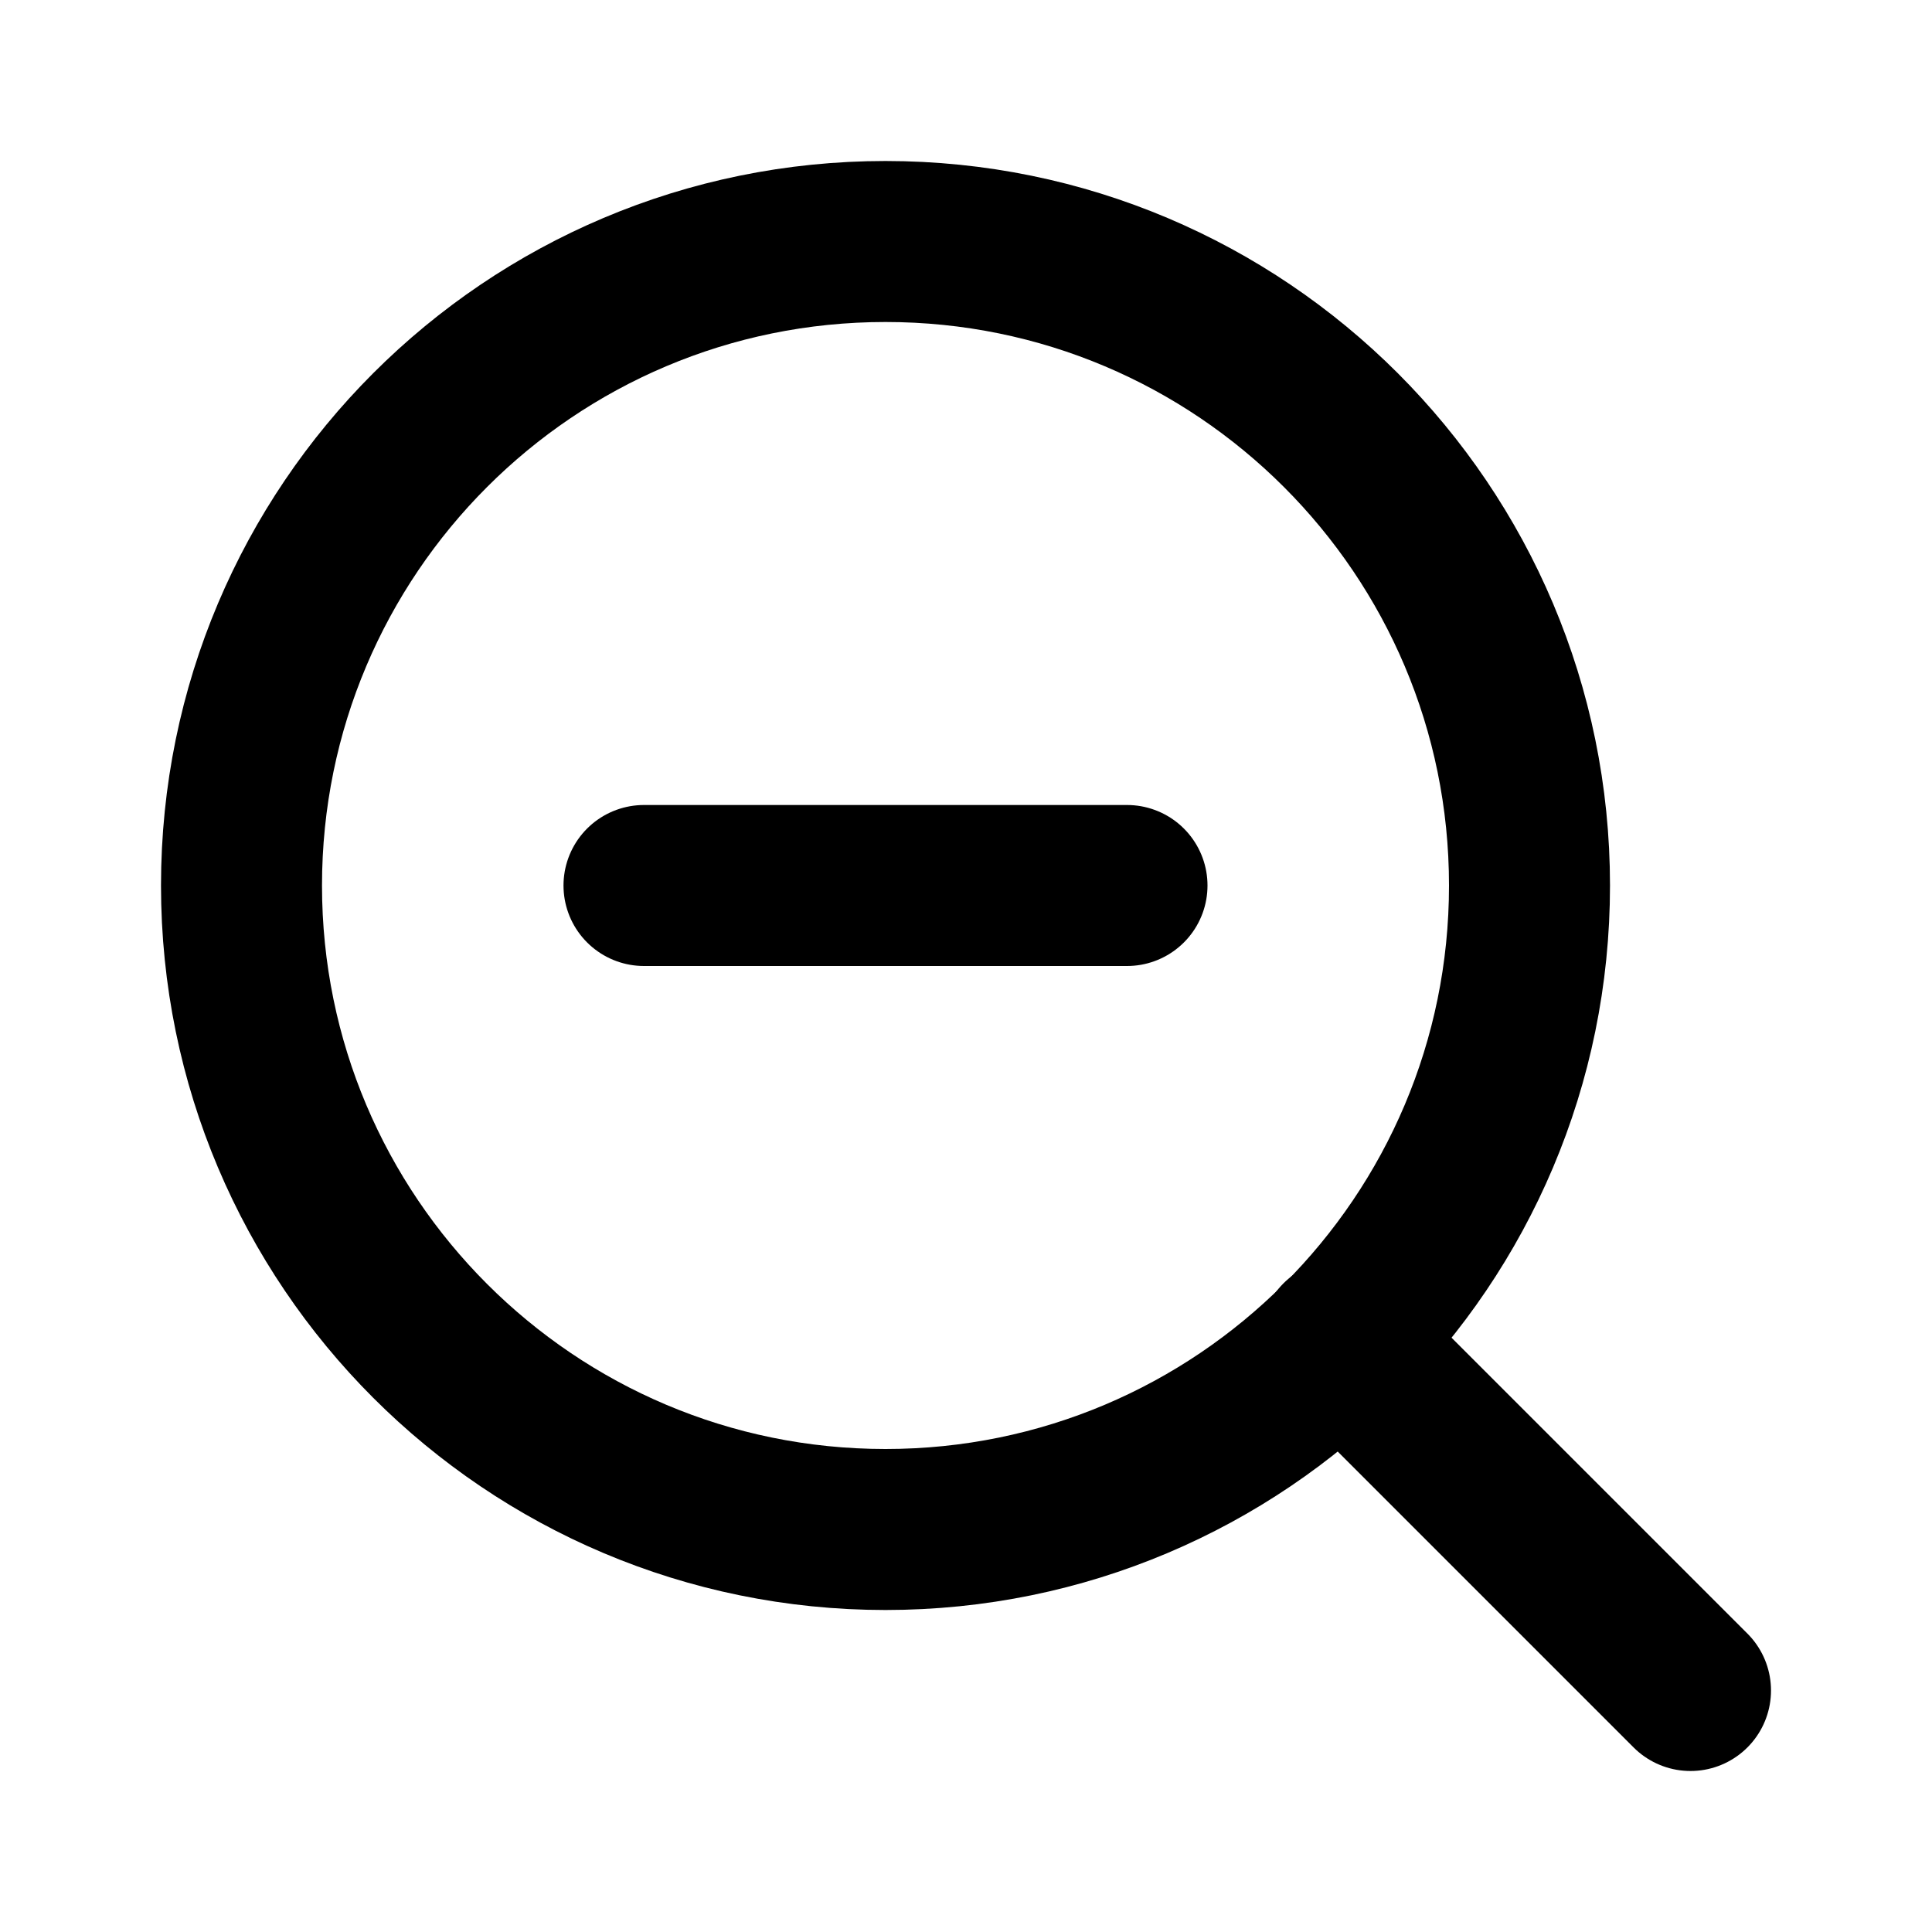
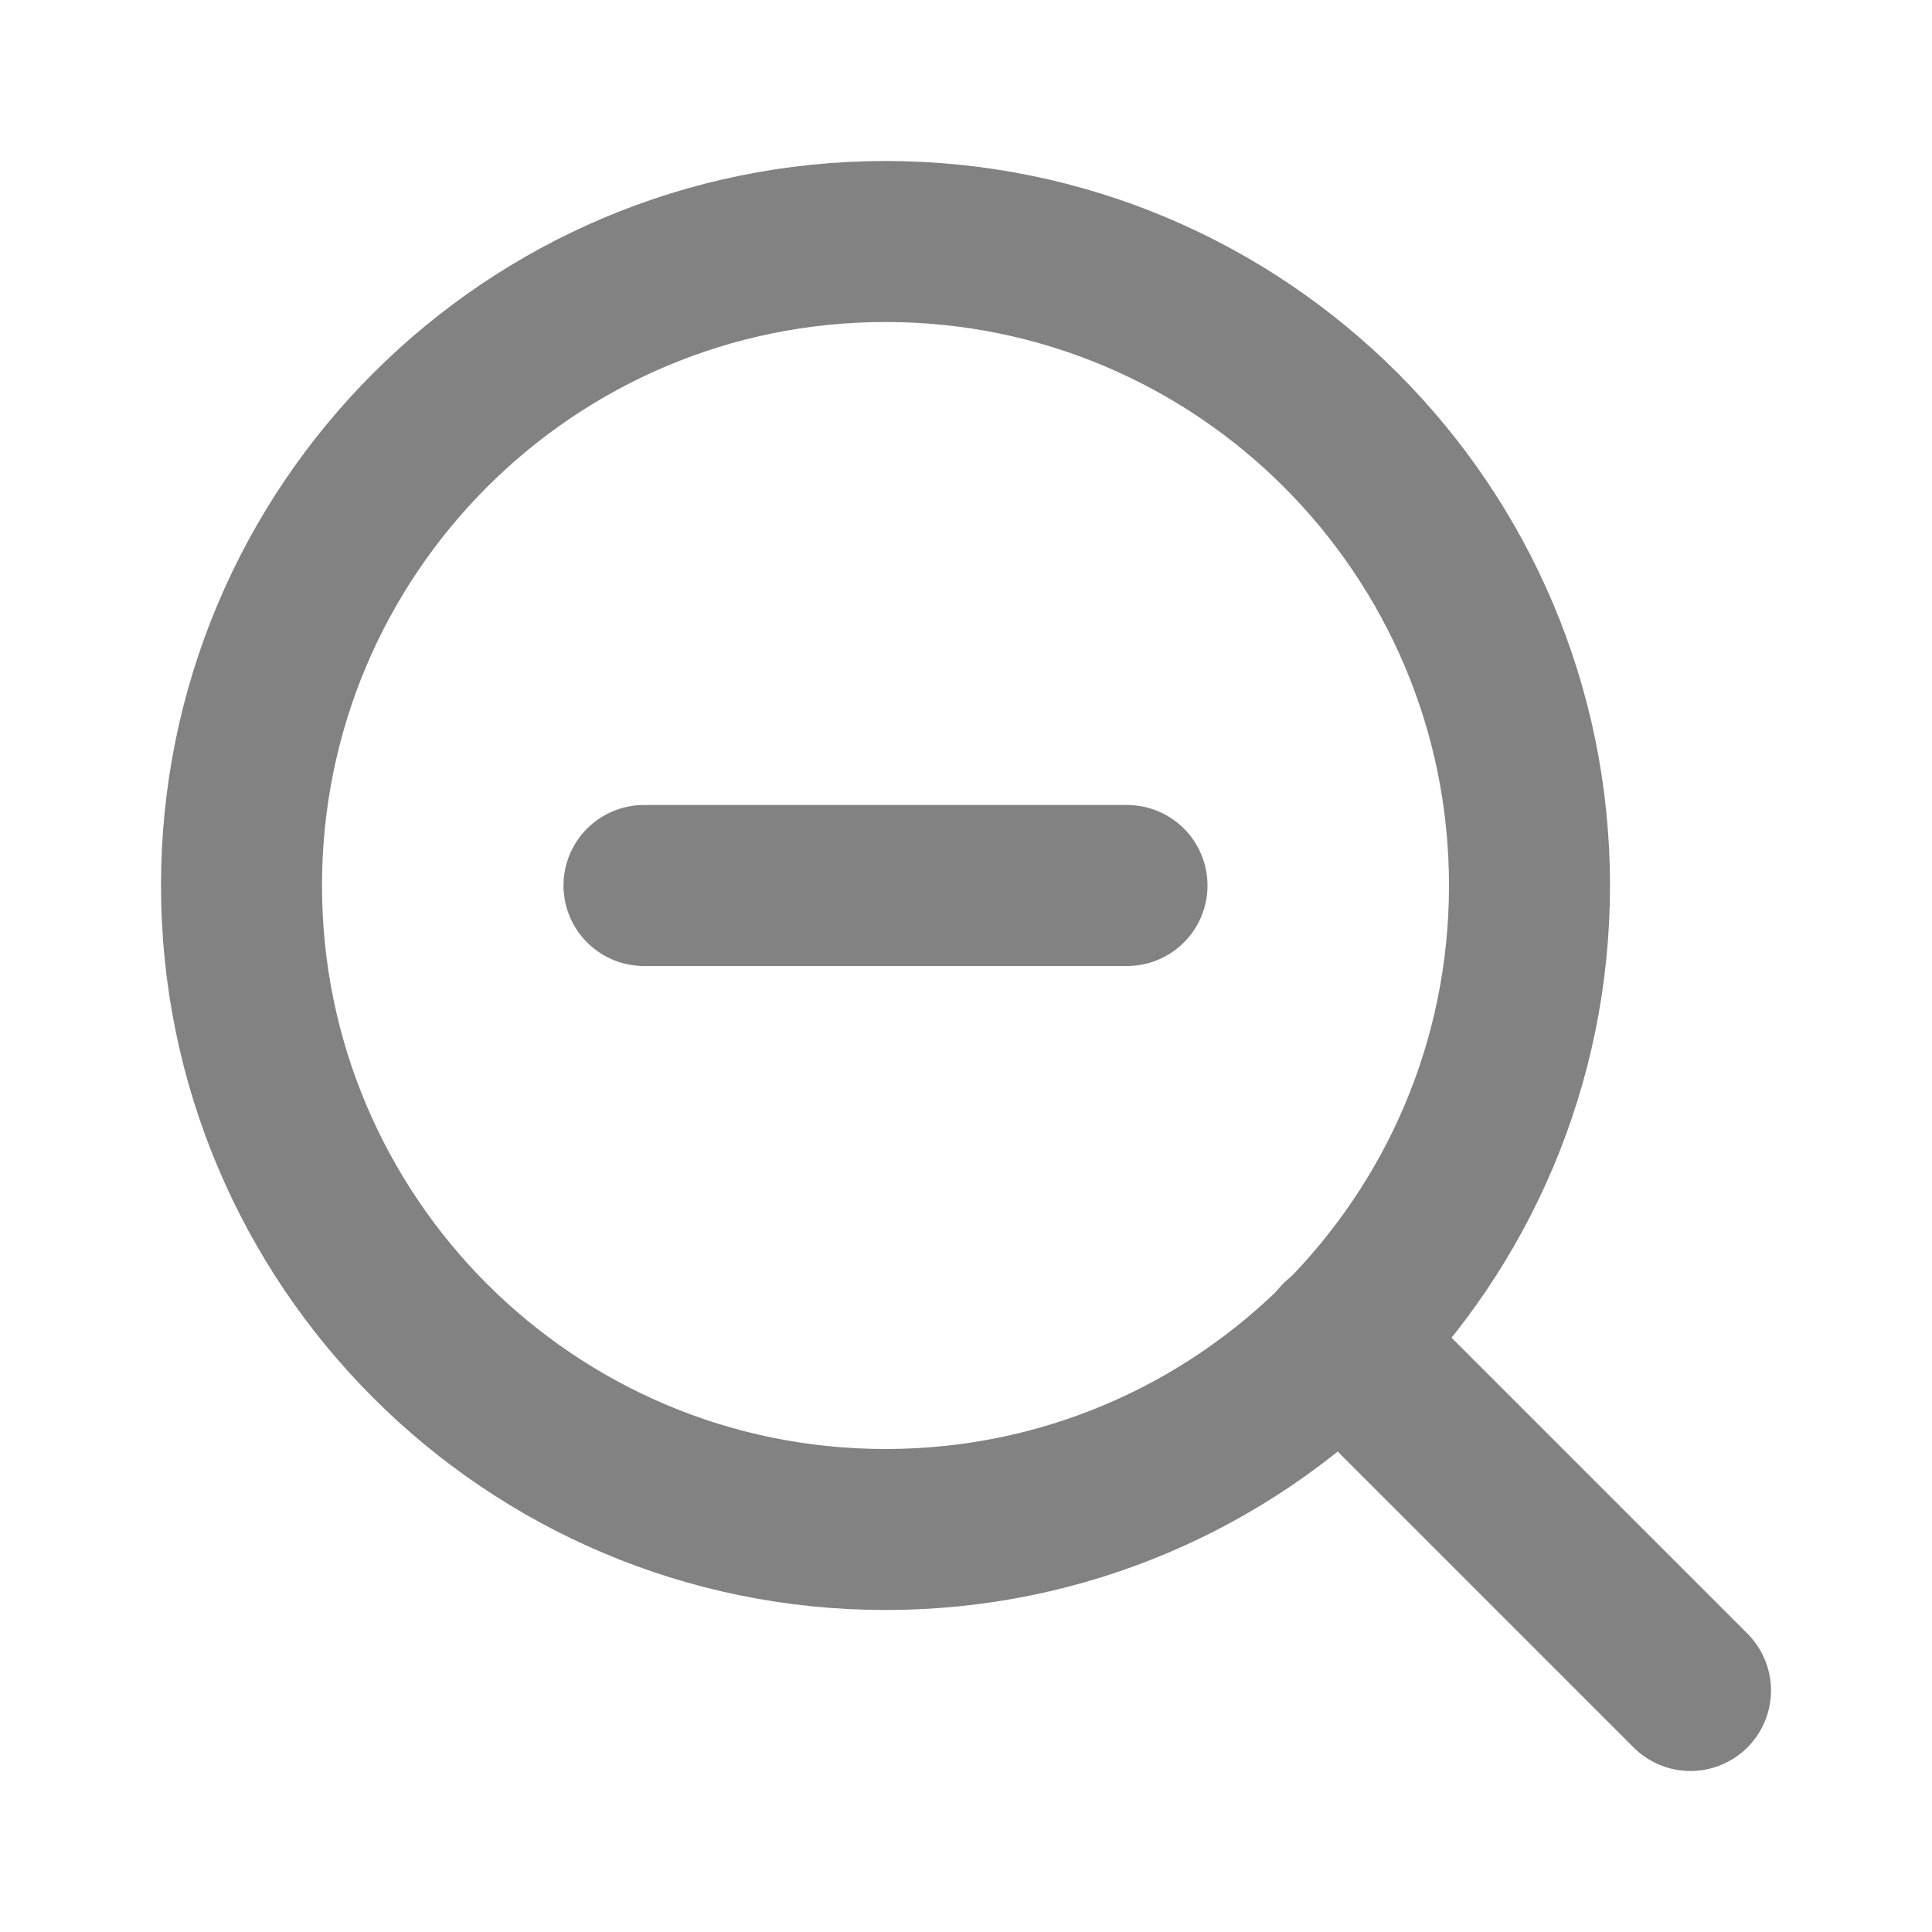
- <svg xmlns="http://www.w3.org/2000/svg" width="24" height="24" viewBox="0 0 24 24" fill="none" stroke="currentColor" stroke-width="2" stroke-linecap="round" stroke-linejoin="round" class="feather feather-zoom-out">
+ <svg xmlns="http://www.w3.org/2000/svg" width="24" height="24" viewBox="0 0 24 24" fill="none" stroke="#828282" stroke-width="2" stroke-linecap="round" stroke-linejoin="round" class="feather feather-zoom-out">
  <circle cx="11" cy="11" r="8" />
  <line x1="21" y1="21" x2="16.65" y2="16.65" />
  <line x1="8" y1="11" x2="14" y2="11" />
</svg>
